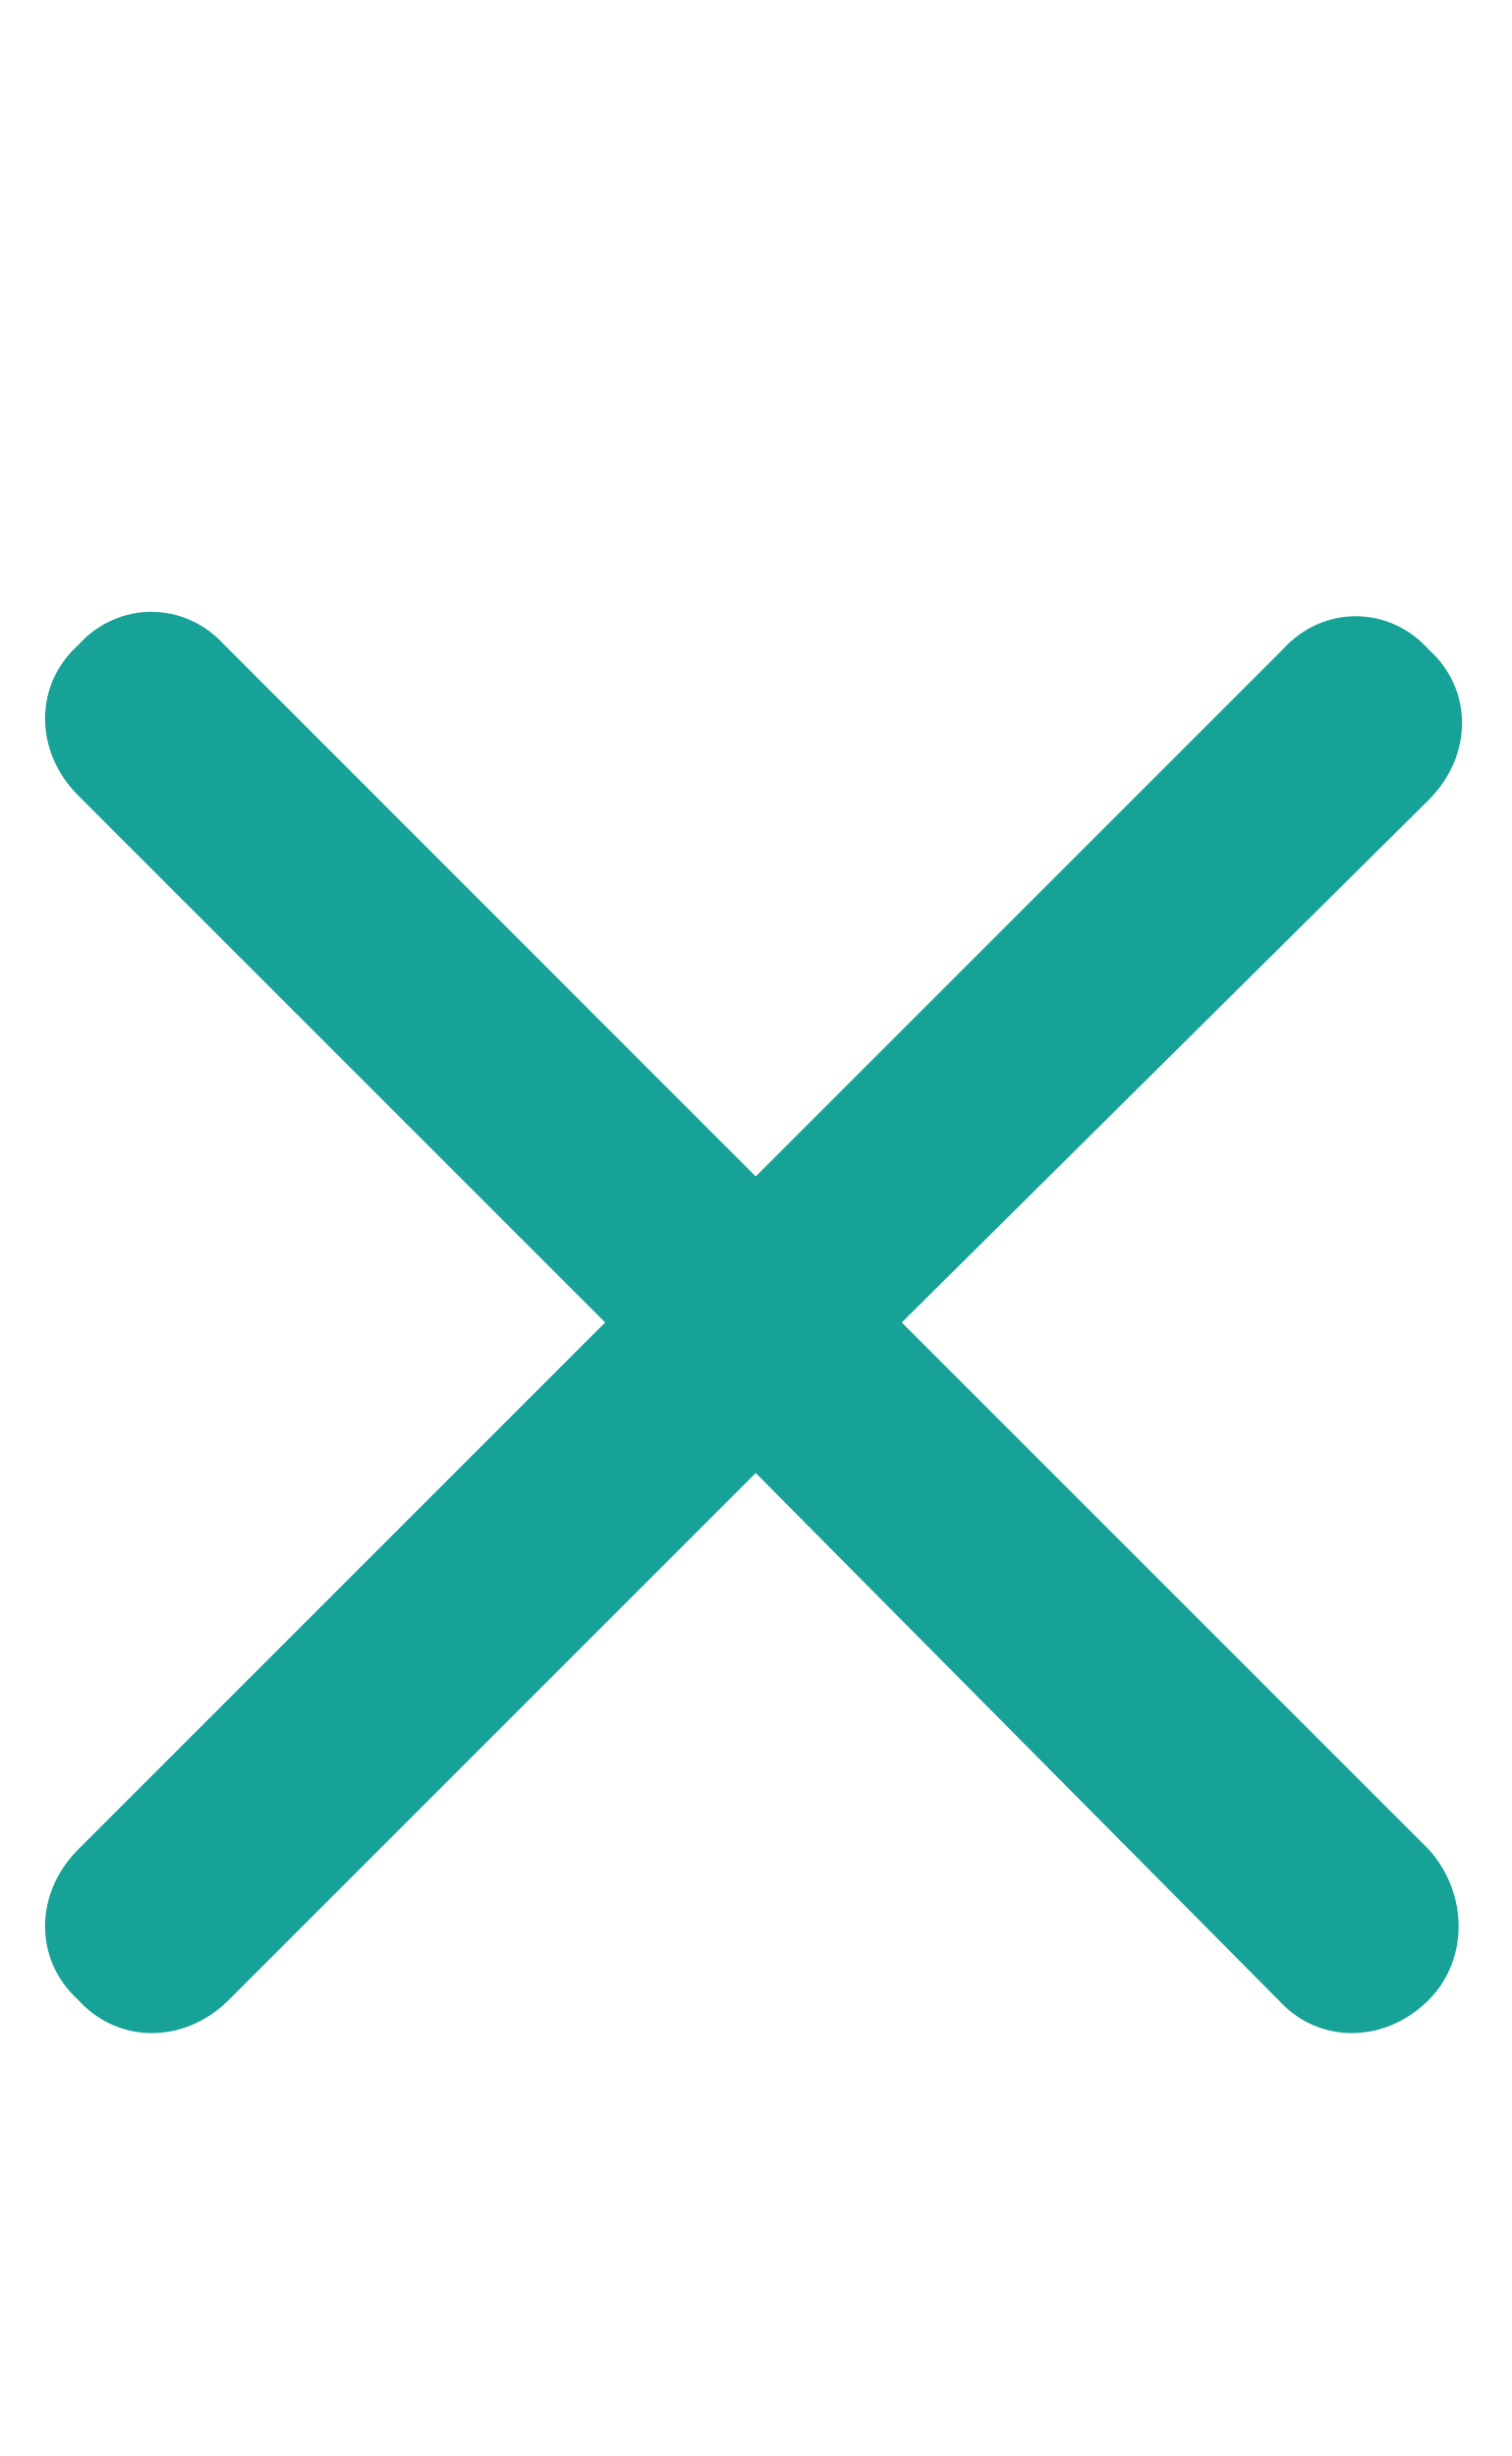
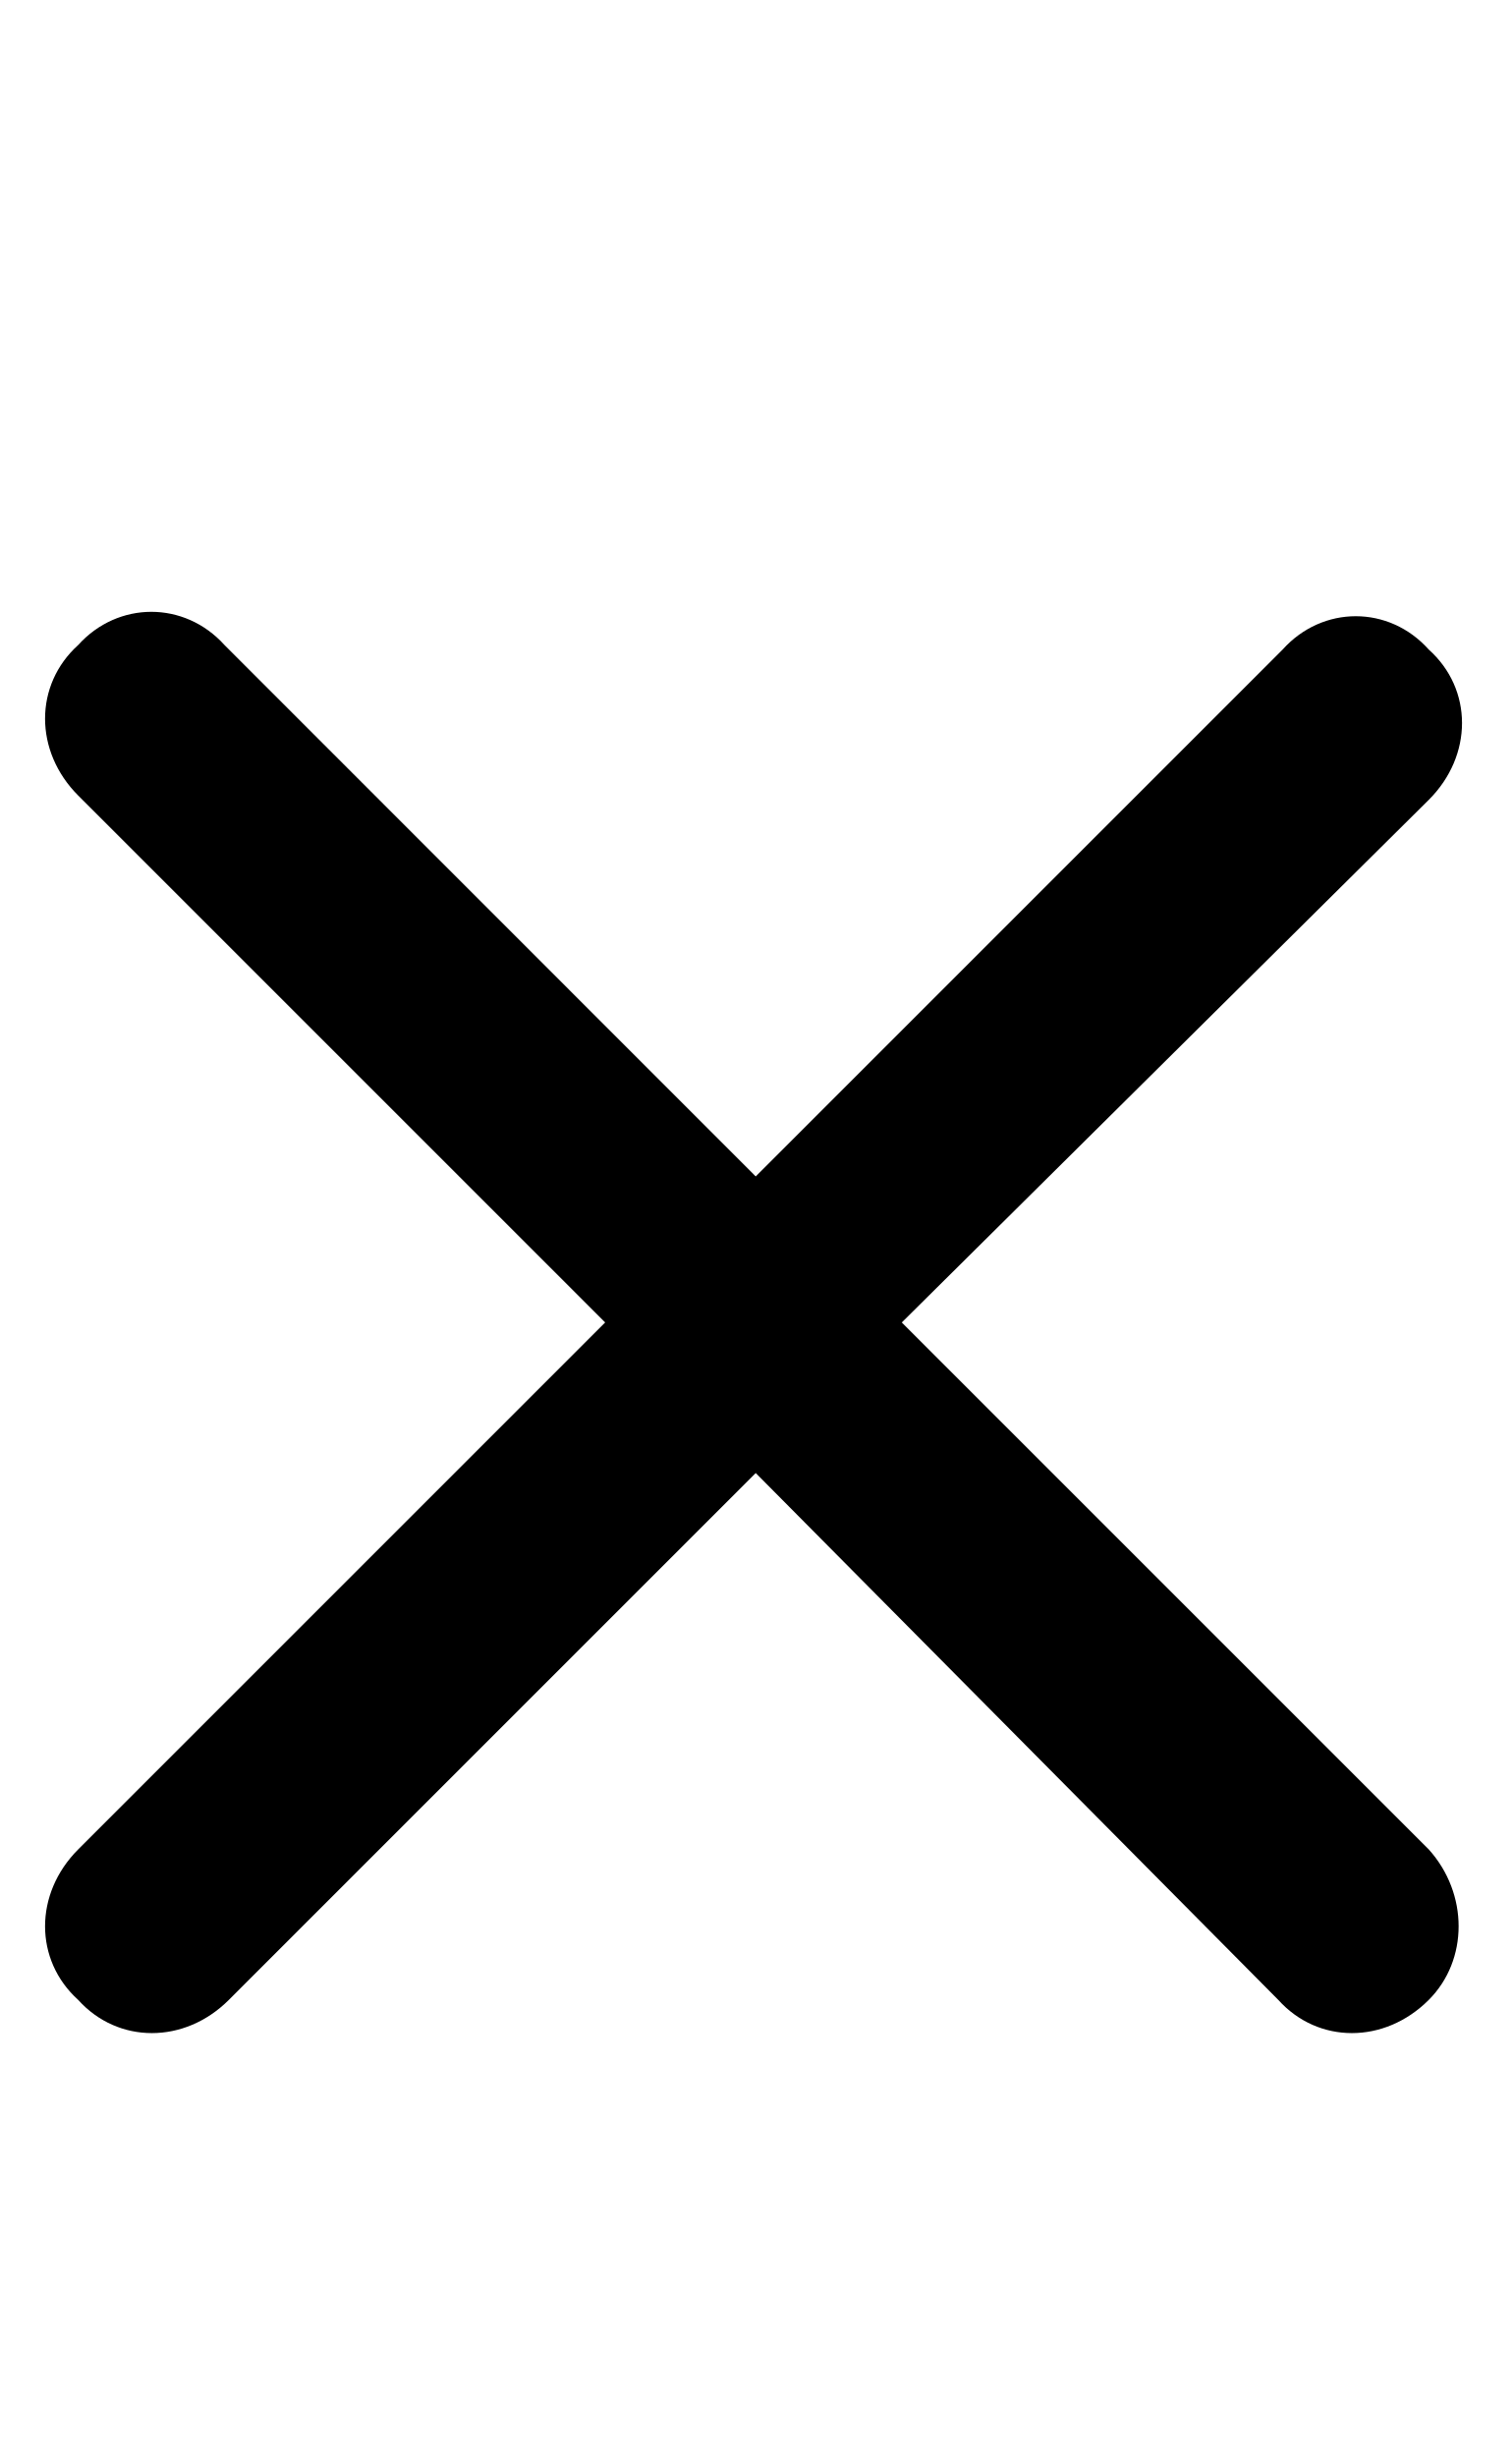
- <svg xmlns="http://www.w3.org/2000/svg" width="8" height="13" viewBox="0 0 8 13" fill="none">
-   <path d="M7.562 9.789C7.773 10.023 7.773 10.375 7.562 10.586C7.328 10.82 6.977 10.82 6.766 10.586L4 7.797L1.211 10.586C0.977 10.82 0.625 10.82 0.414 10.586C0.18 10.375 0.18 10.023 0.414 9.789L3.203 7L0.414 4.211C0.18 3.977 0.18 3.625 0.414 3.414C0.625 3.18 0.977 3.18 1.188 3.414L4 6.227L6.789 3.438C7 3.203 7.352 3.203 7.562 3.438C7.797 3.648 7.797 4 7.562 4.234L4.773 7L7.562 9.789Z" fill="#17A297" />
+ <svg xmlns="http://www.w3.org/2000/svg" width="8" height="13" viewBox="0 0 8 13" fill="inherit">
+   <path d="M7.562 9.789C7.773 10.023 7.773 10.375 7.562 10.586C7.328 10.82 6.977 10.82 6.766 10.586L4 7.797L1.211 10.586C0.977 10.82 0.625 10.82 0.414 10.586C0.18 10.375 0.18 10.023 0.414 9.789L3.203 7L0.414 4.211C0.18 3.977 0.18 3.625 0.414 3.414C0.625 3.18 0.977 3.18 1.188 3.414L4 6.227L6.789 3.438C7 3.203 7.352 3.203 7.562 3.438C7.797 3.648 7.797 4 7.562 4.234L4.773 7L7.562 9.789Z" fill="inherit" />
</svg>
